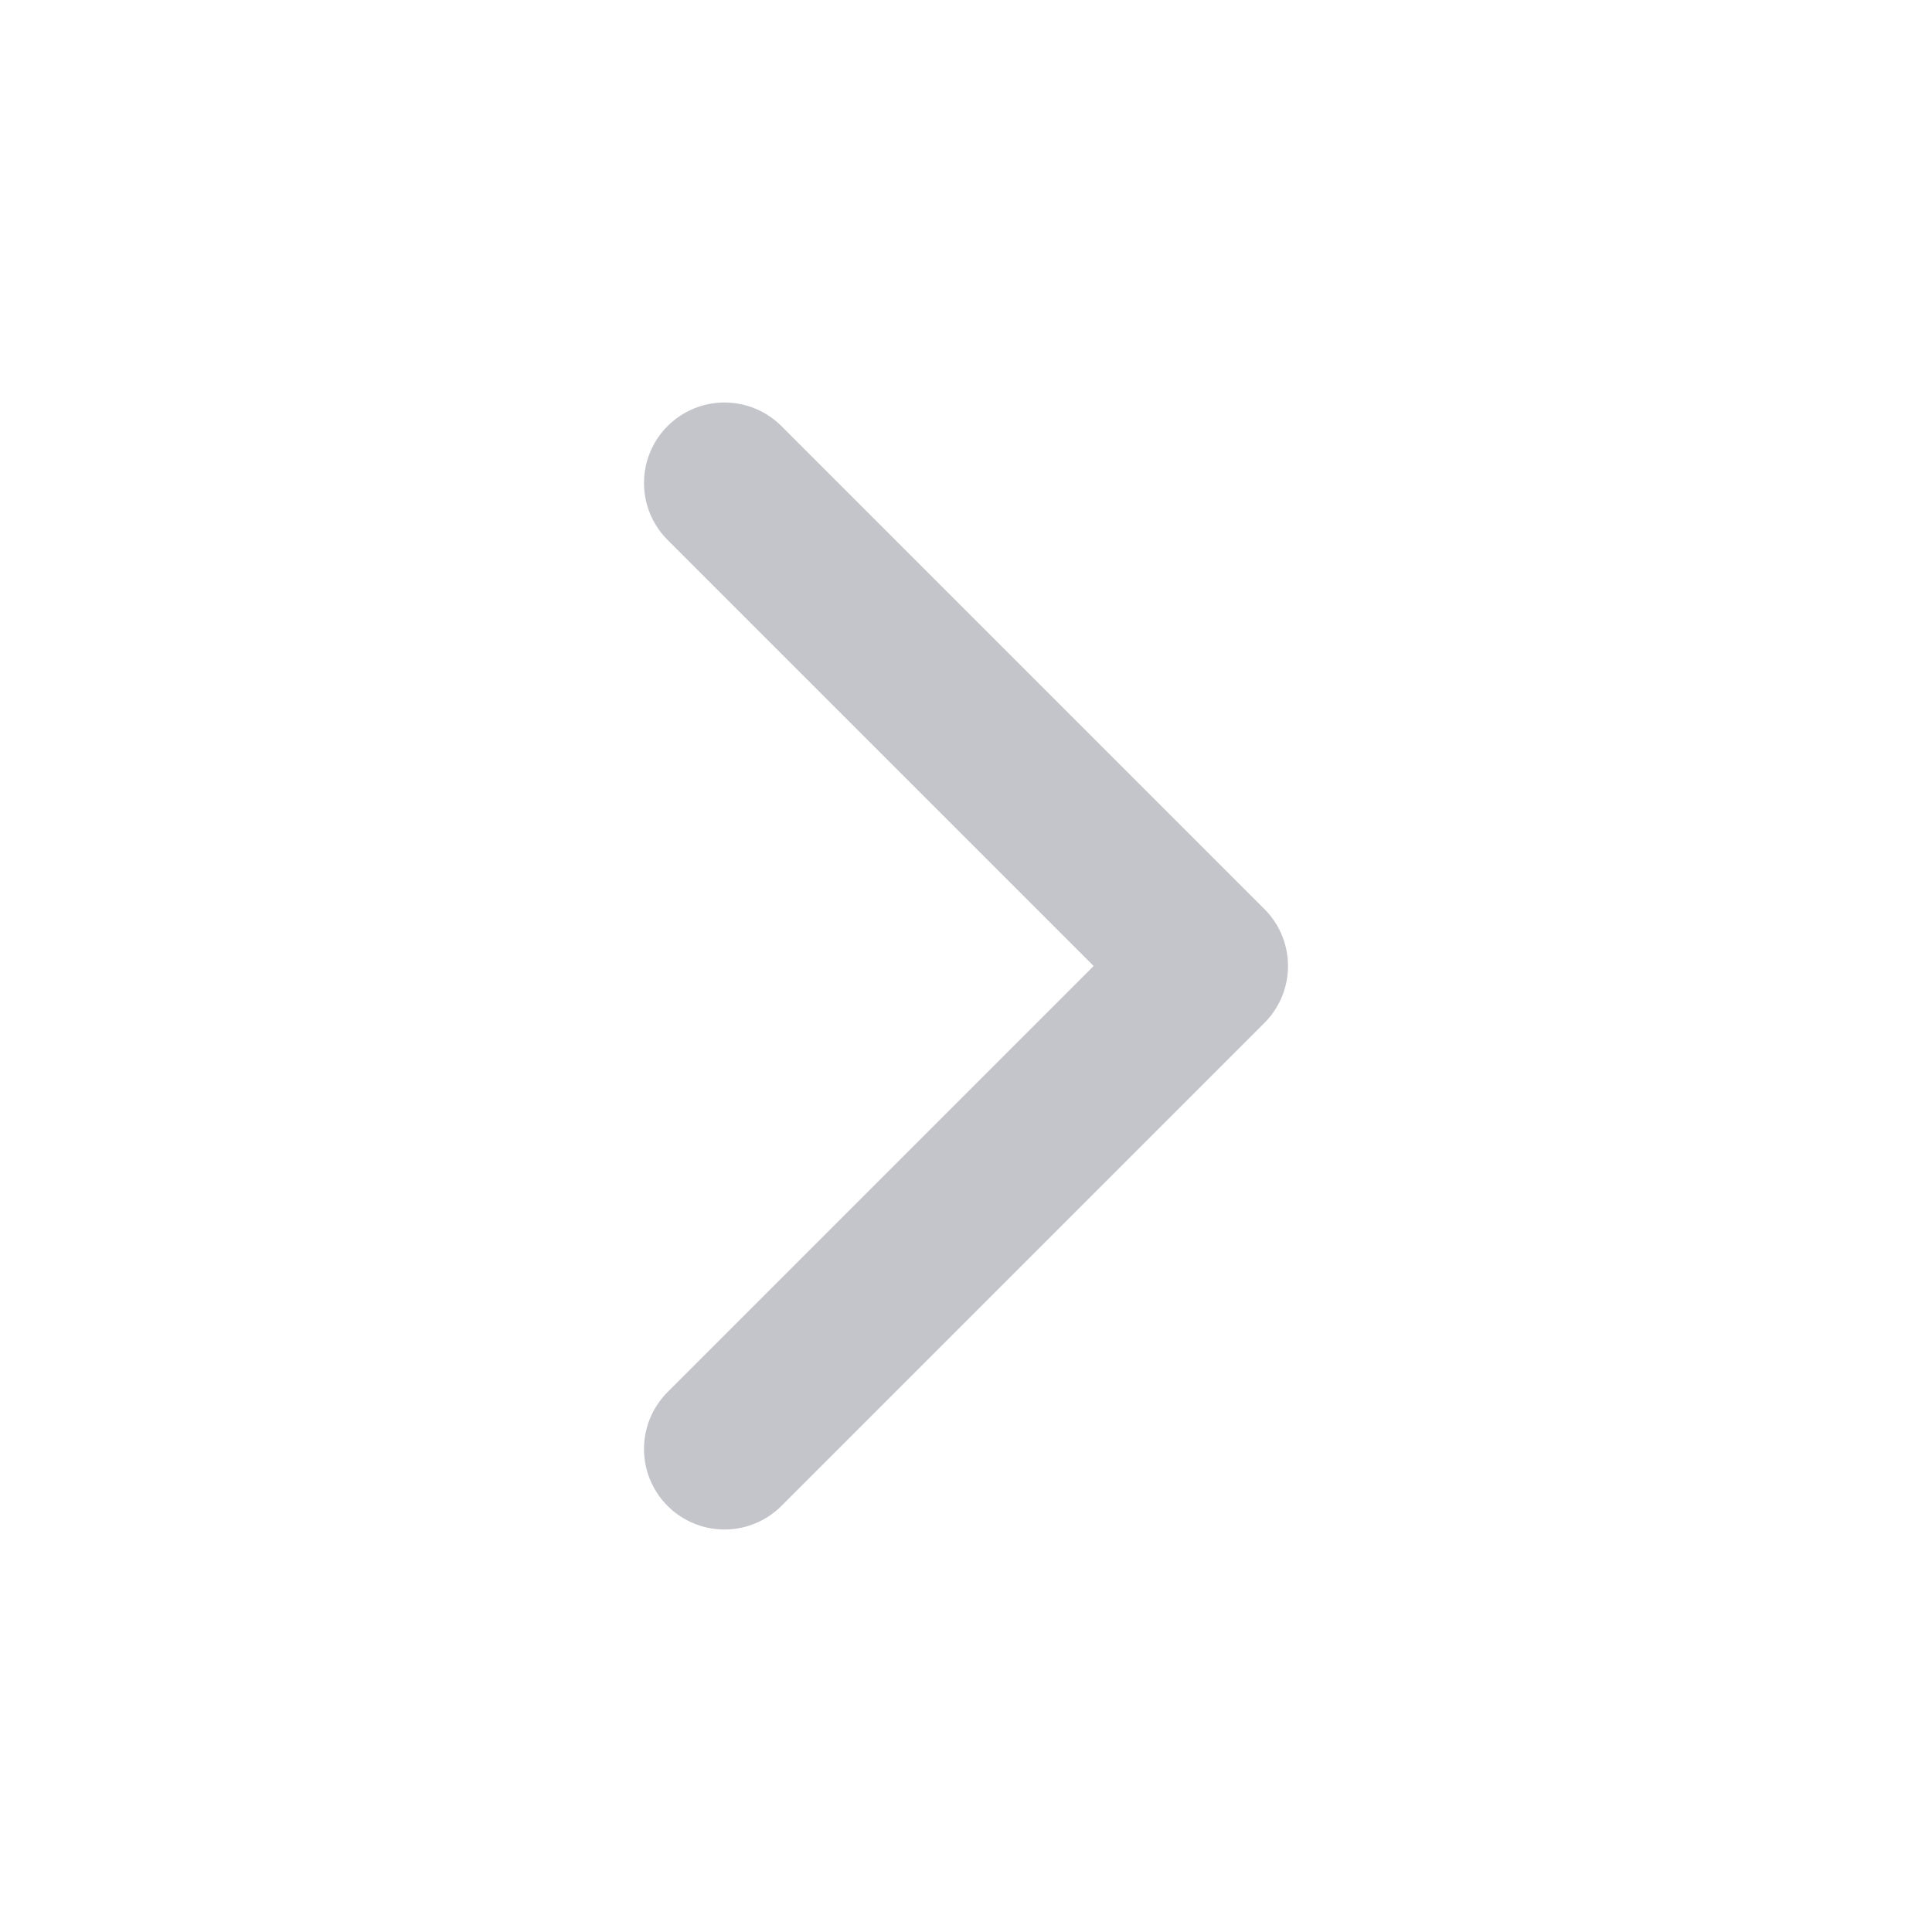
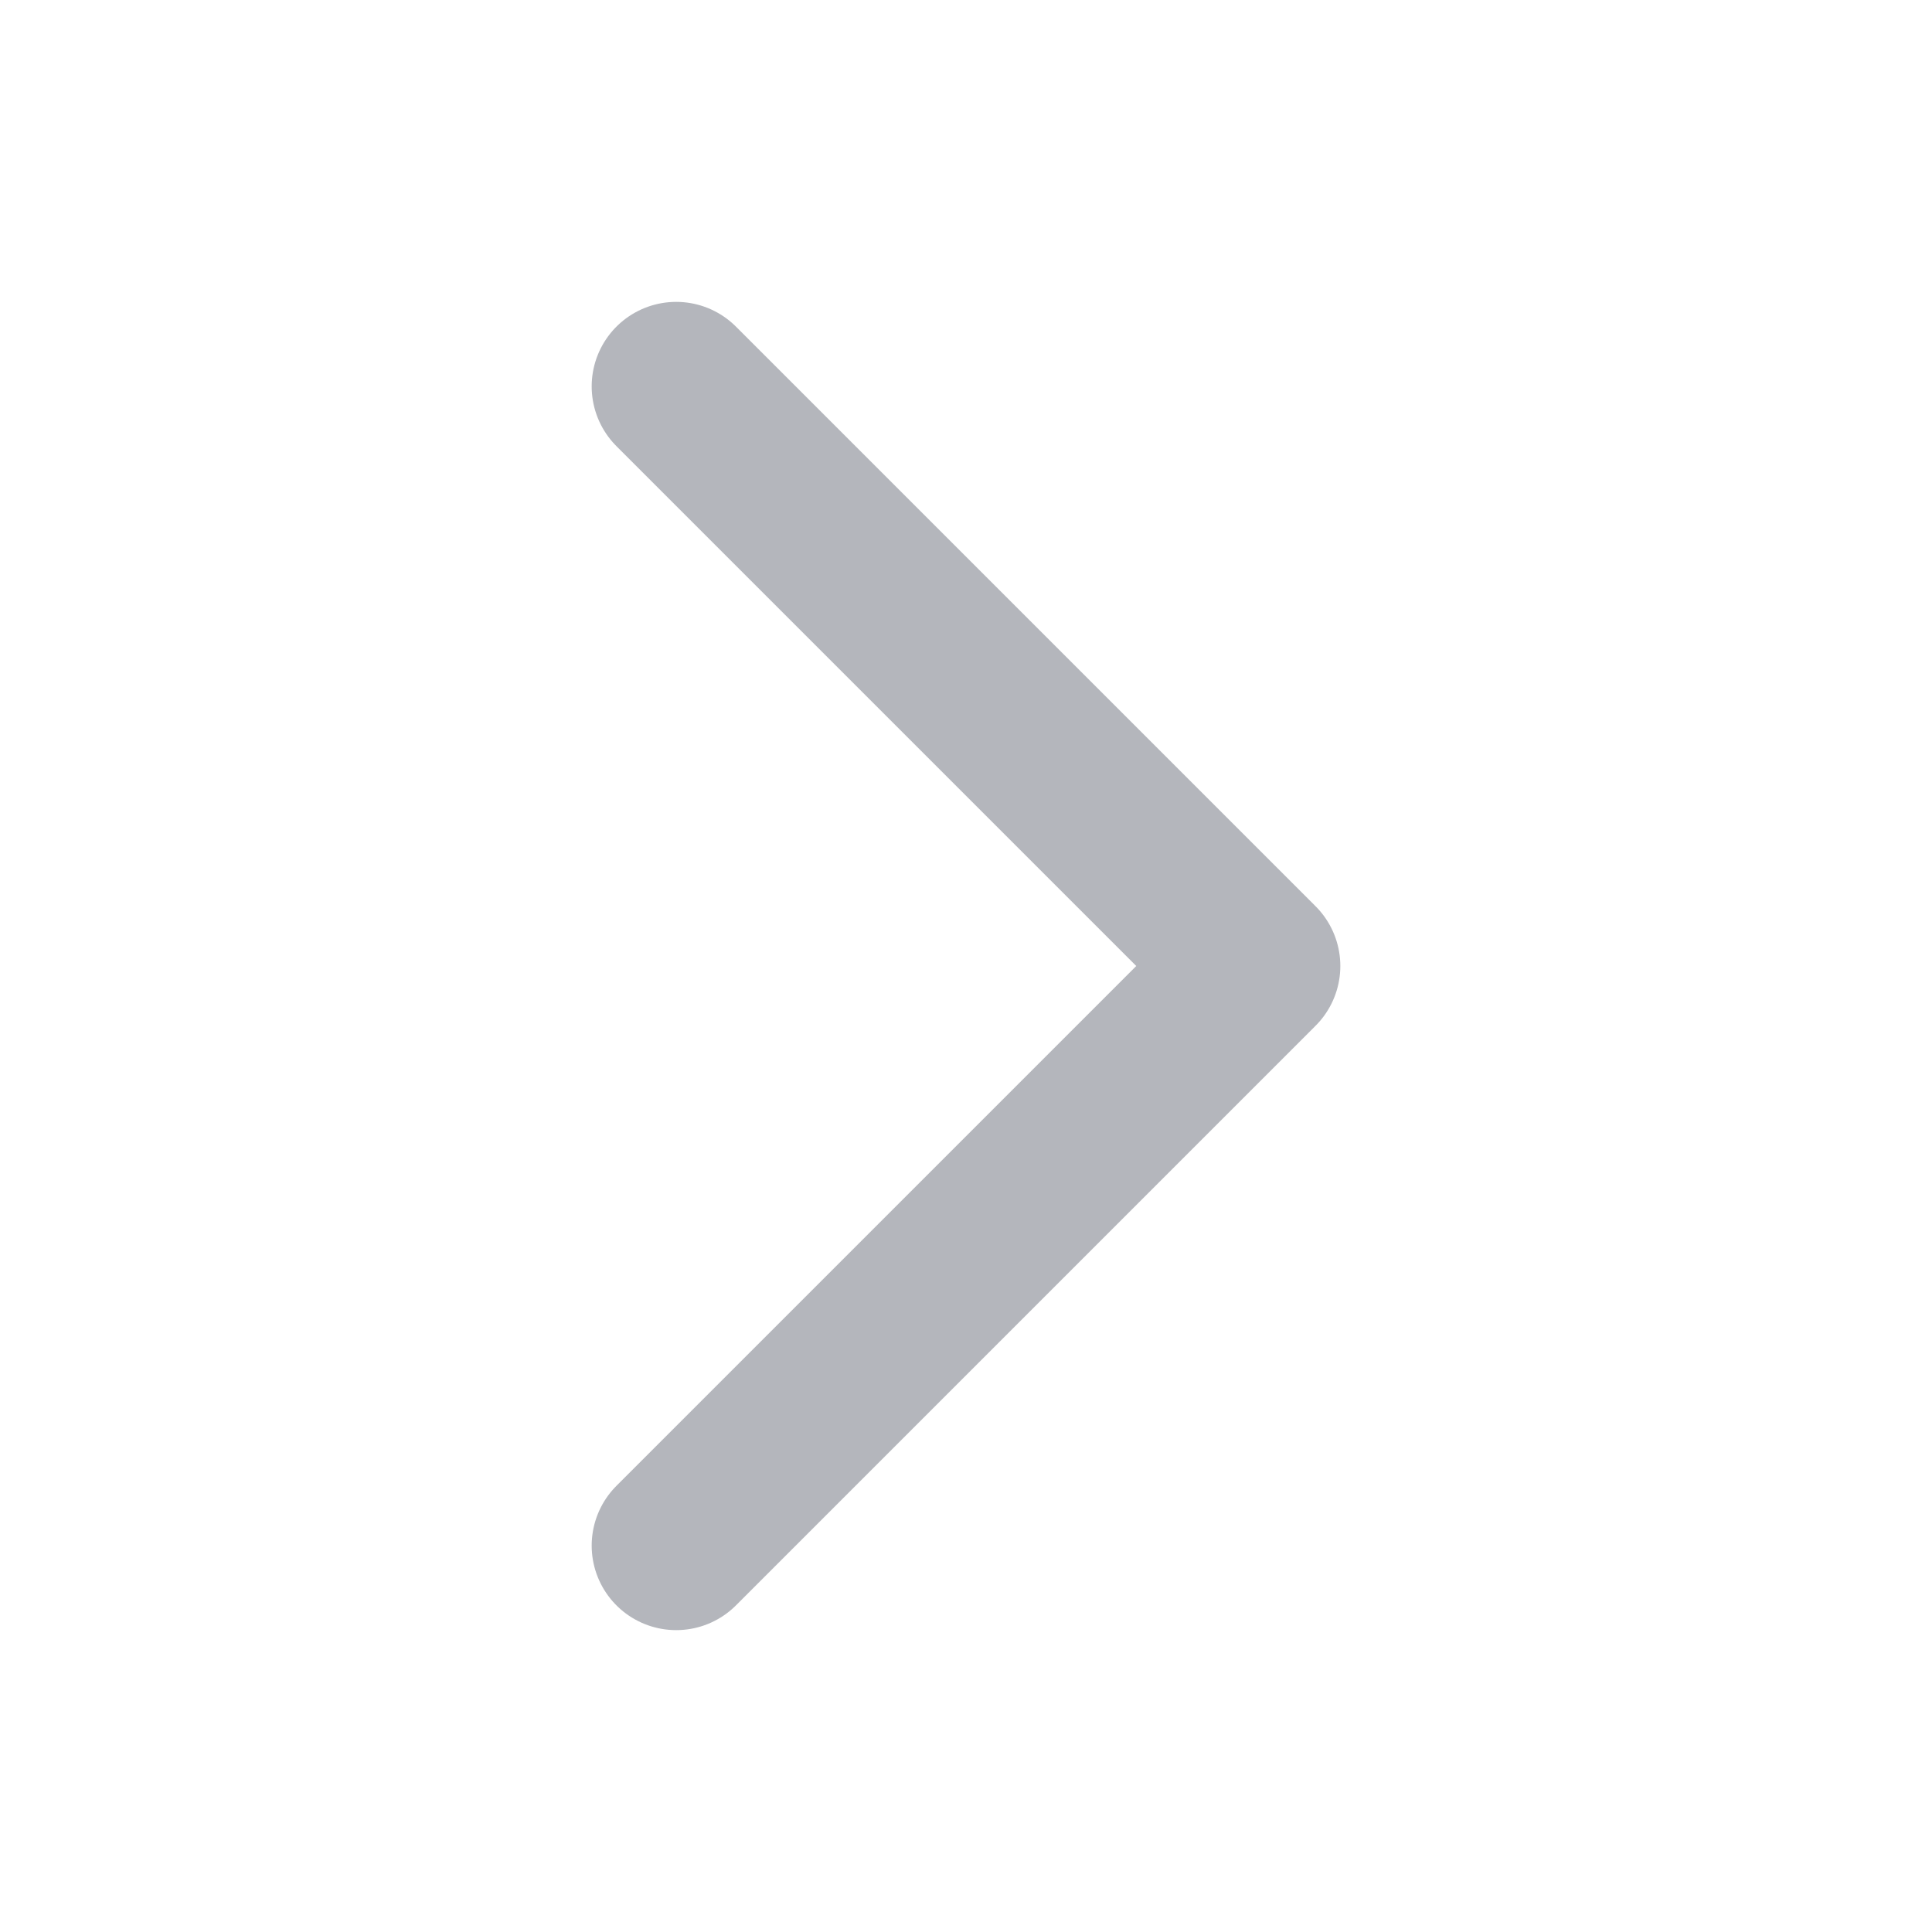
- <svg xmlns="http://www.w3.org/2000/svg" class="lucide lucide-chevron-right" width="24" height="24" viewBox="0 0 24 24" fill="none" stroke="#c4c5ca" stroke-width="2" stroke-linecap="round" stroke-linejoin="round">
+ <svg xmlns="http://www.w3.org/2000/svg" class="lucide lucide-chevron-right" width="16" height="16" viewBox="2 2 20 20" fill="none" stroke="#b4b6bc" stroke-width="1.75" stroke-linecap="round" stroke-linejoin="round">
  <path d="m9 18 6-6-6-6" />
</svg>
